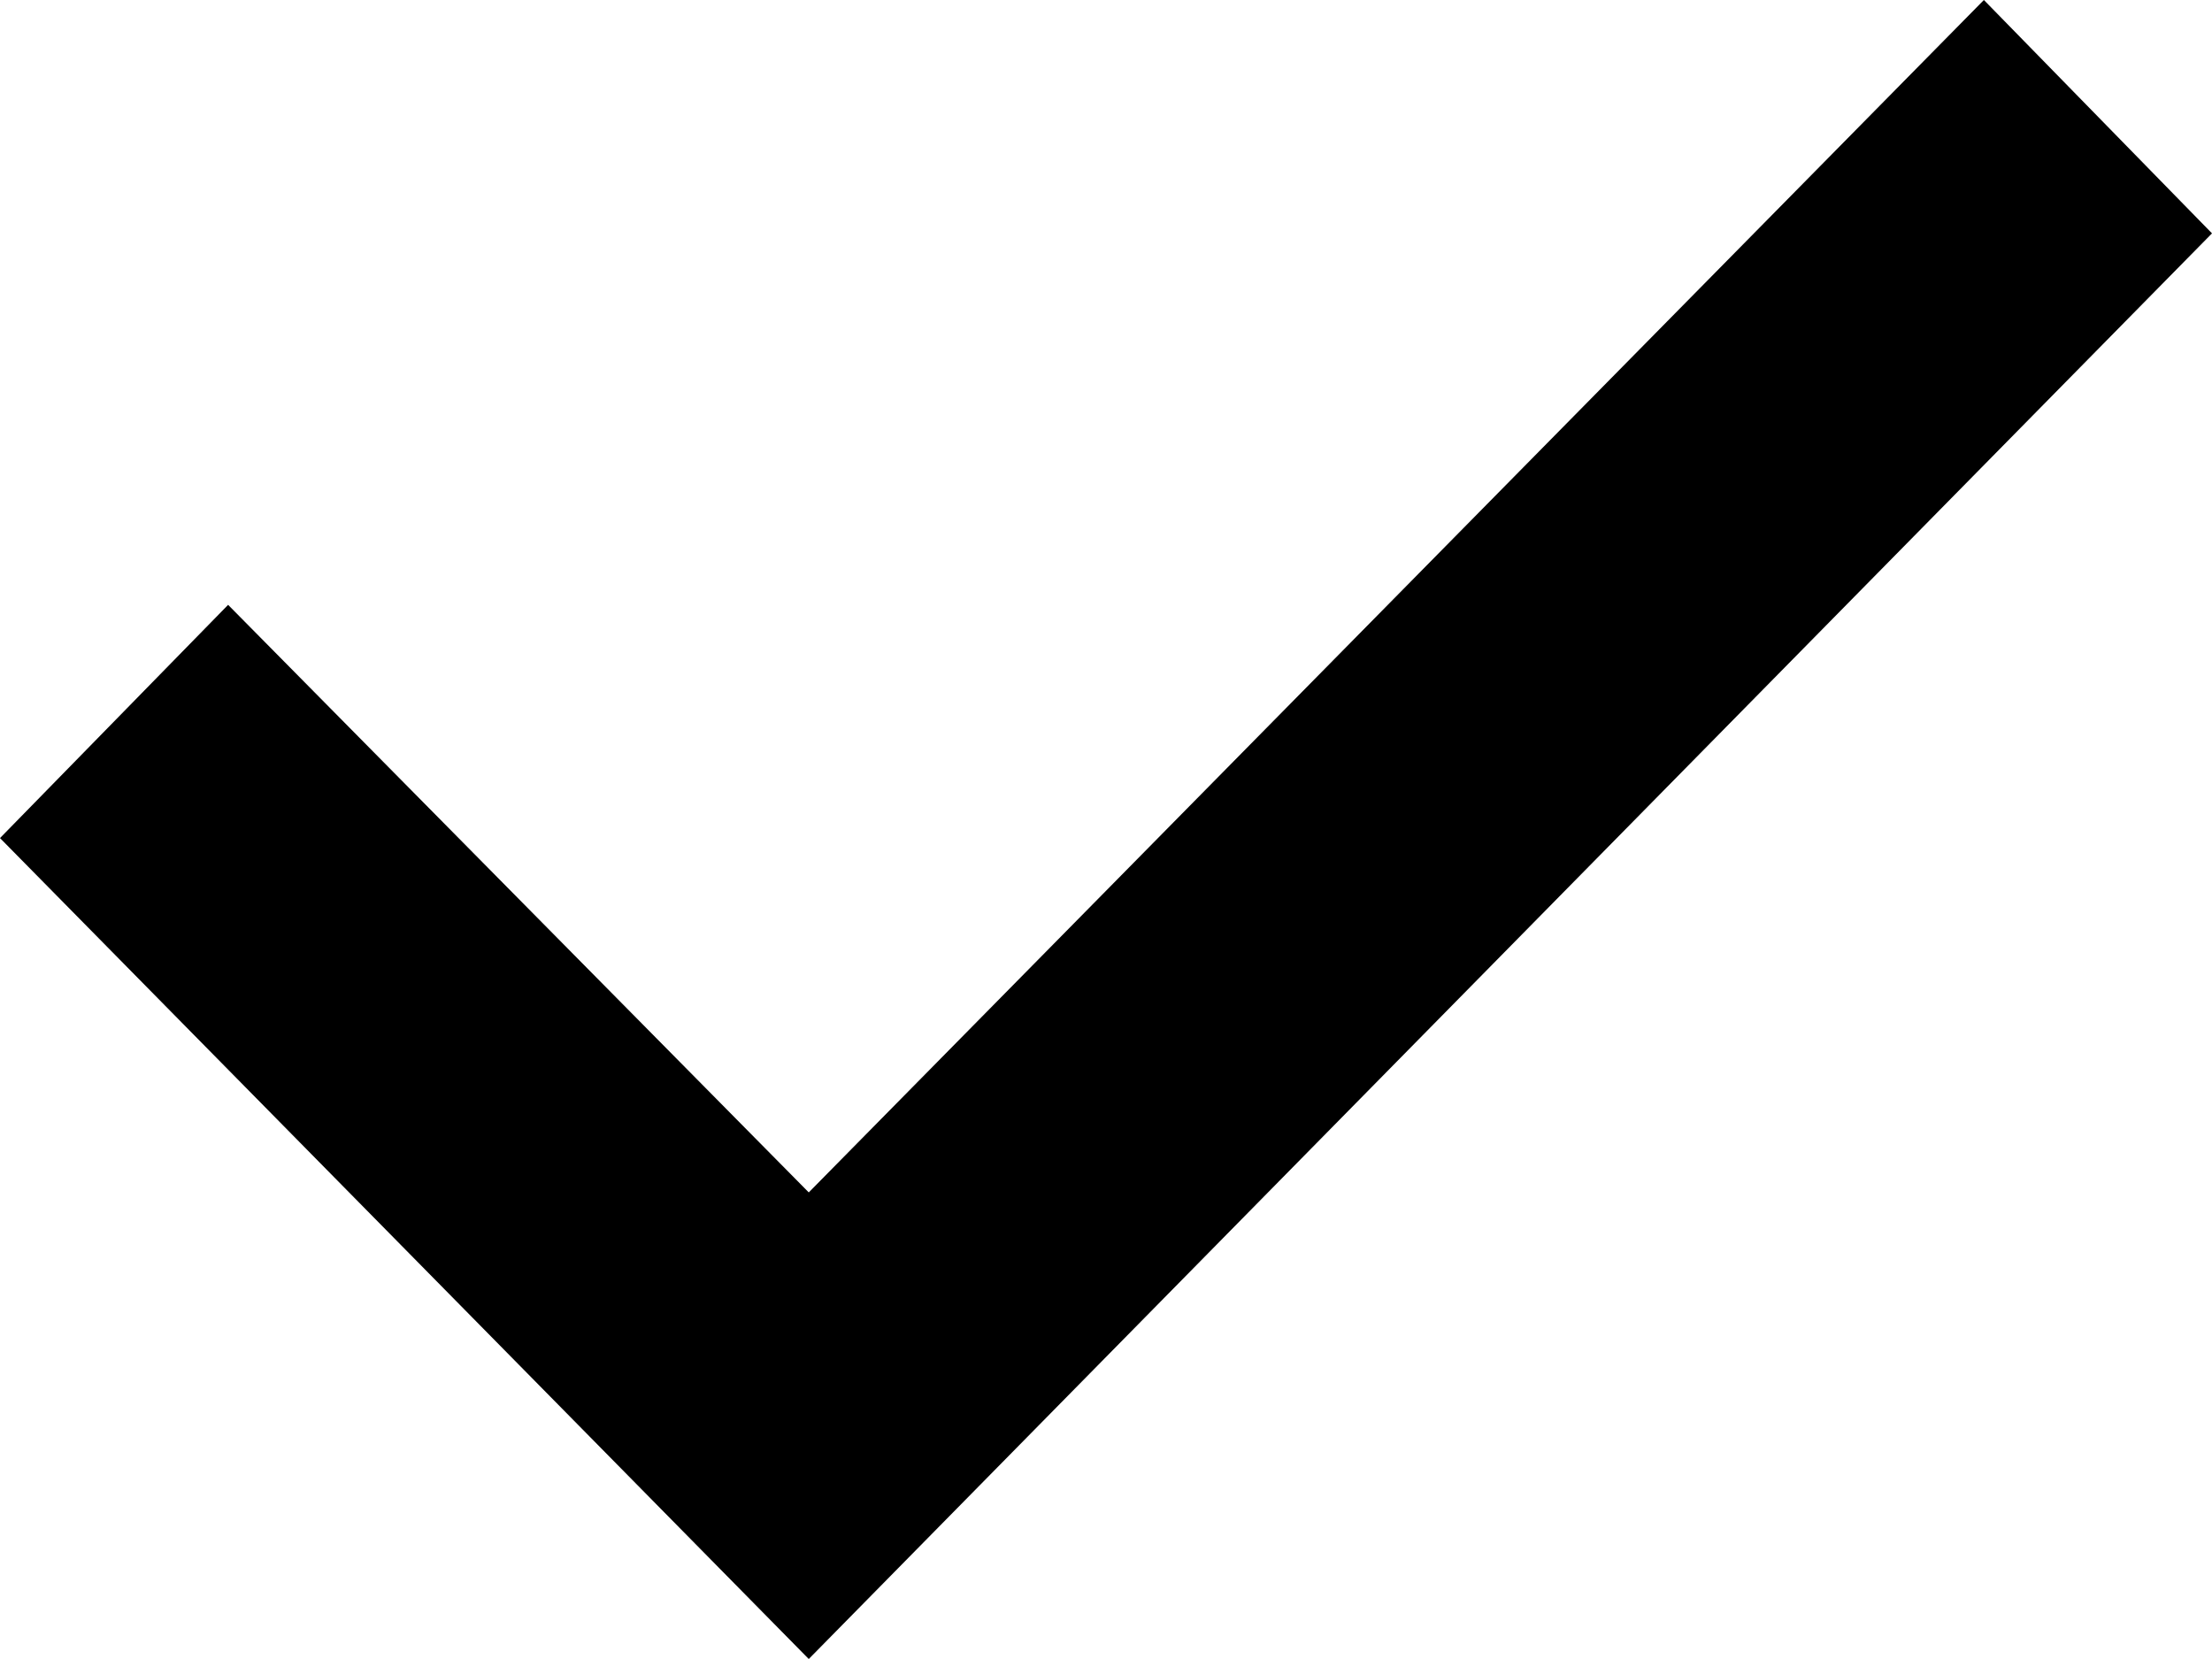
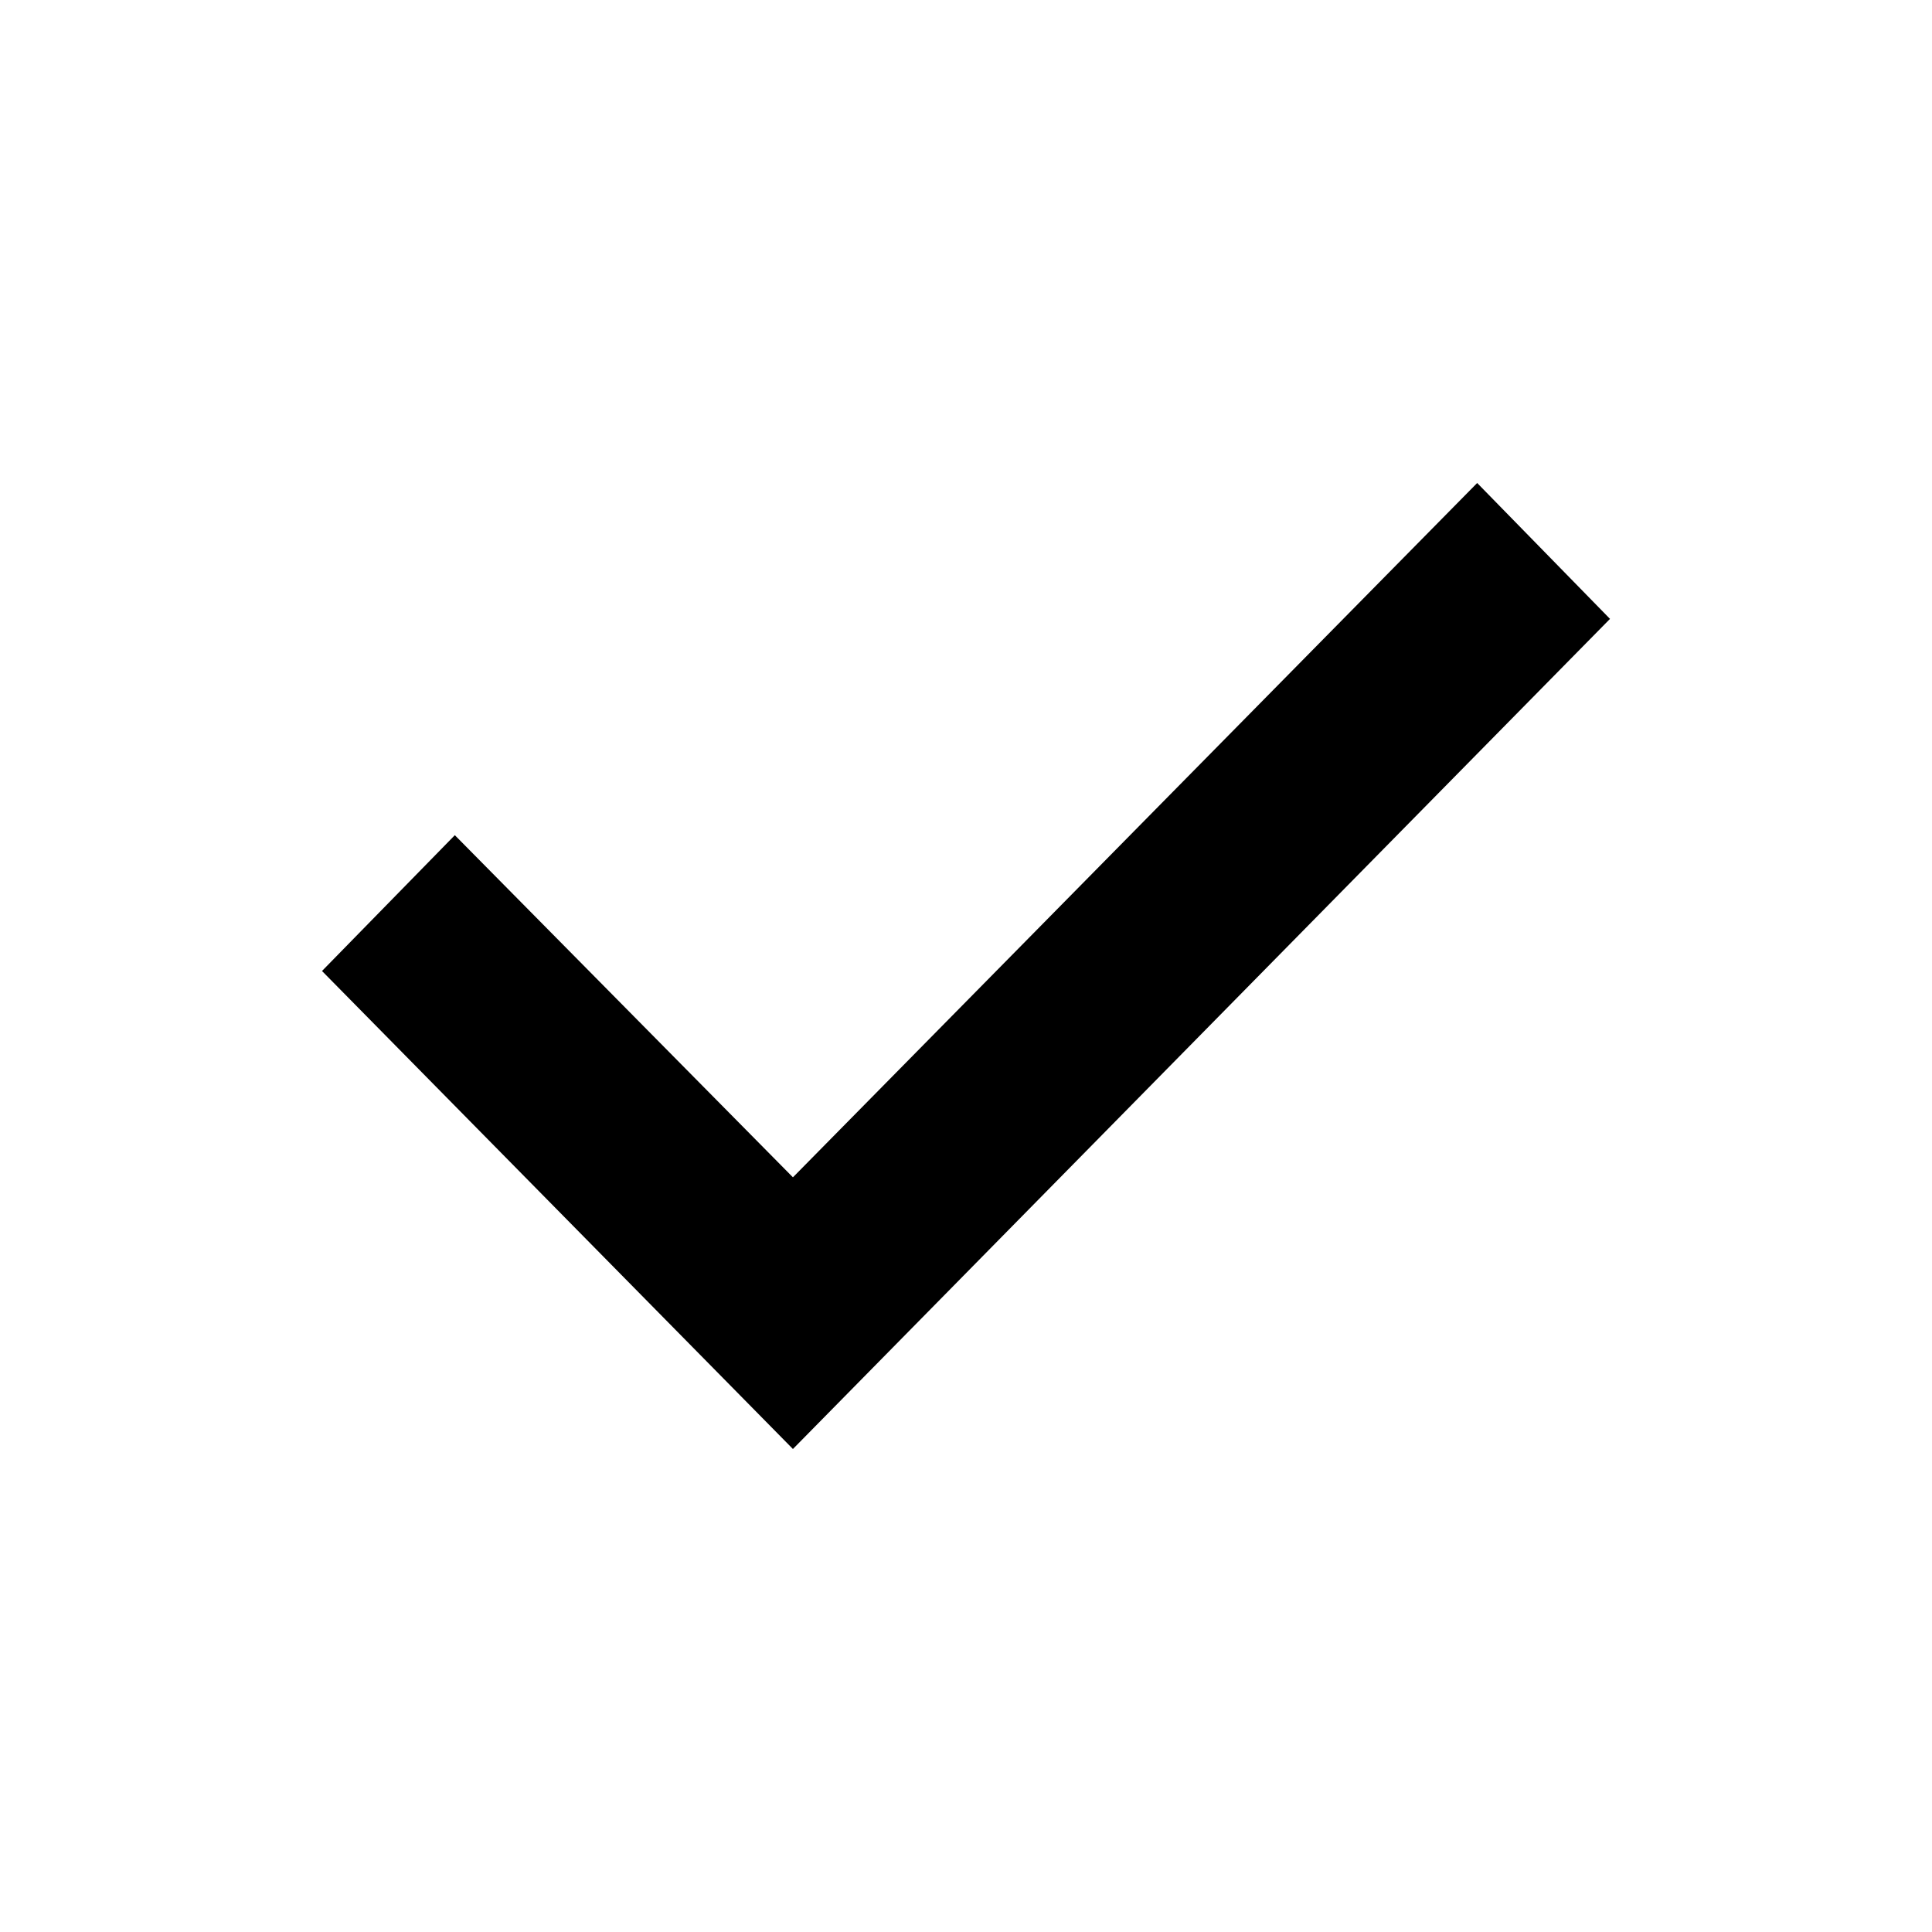
- <svg xmlns="http://www.w3.org/2000/svg" width="16" height="12" viewBox="0 0 16 12" fill="currentColor">
-   <path d="M5.85 8.625L1.65 4.375L0 6.062L5.85 12L16 1.688L14.35 0L5.85 8.625Z" fill="currentColor" />
+ <svg xmlns="http://www.w3.org/2000/svg" width="24" height="24" viewBox="0 0 24 24" fill="currentColor">
+   <path d="M9.85 14.625L5.65 10.375L4 12.062L9.85 18L20 7.688L18.35 6L9.85 14.625Z" fill="currentColor" />
</svg>
